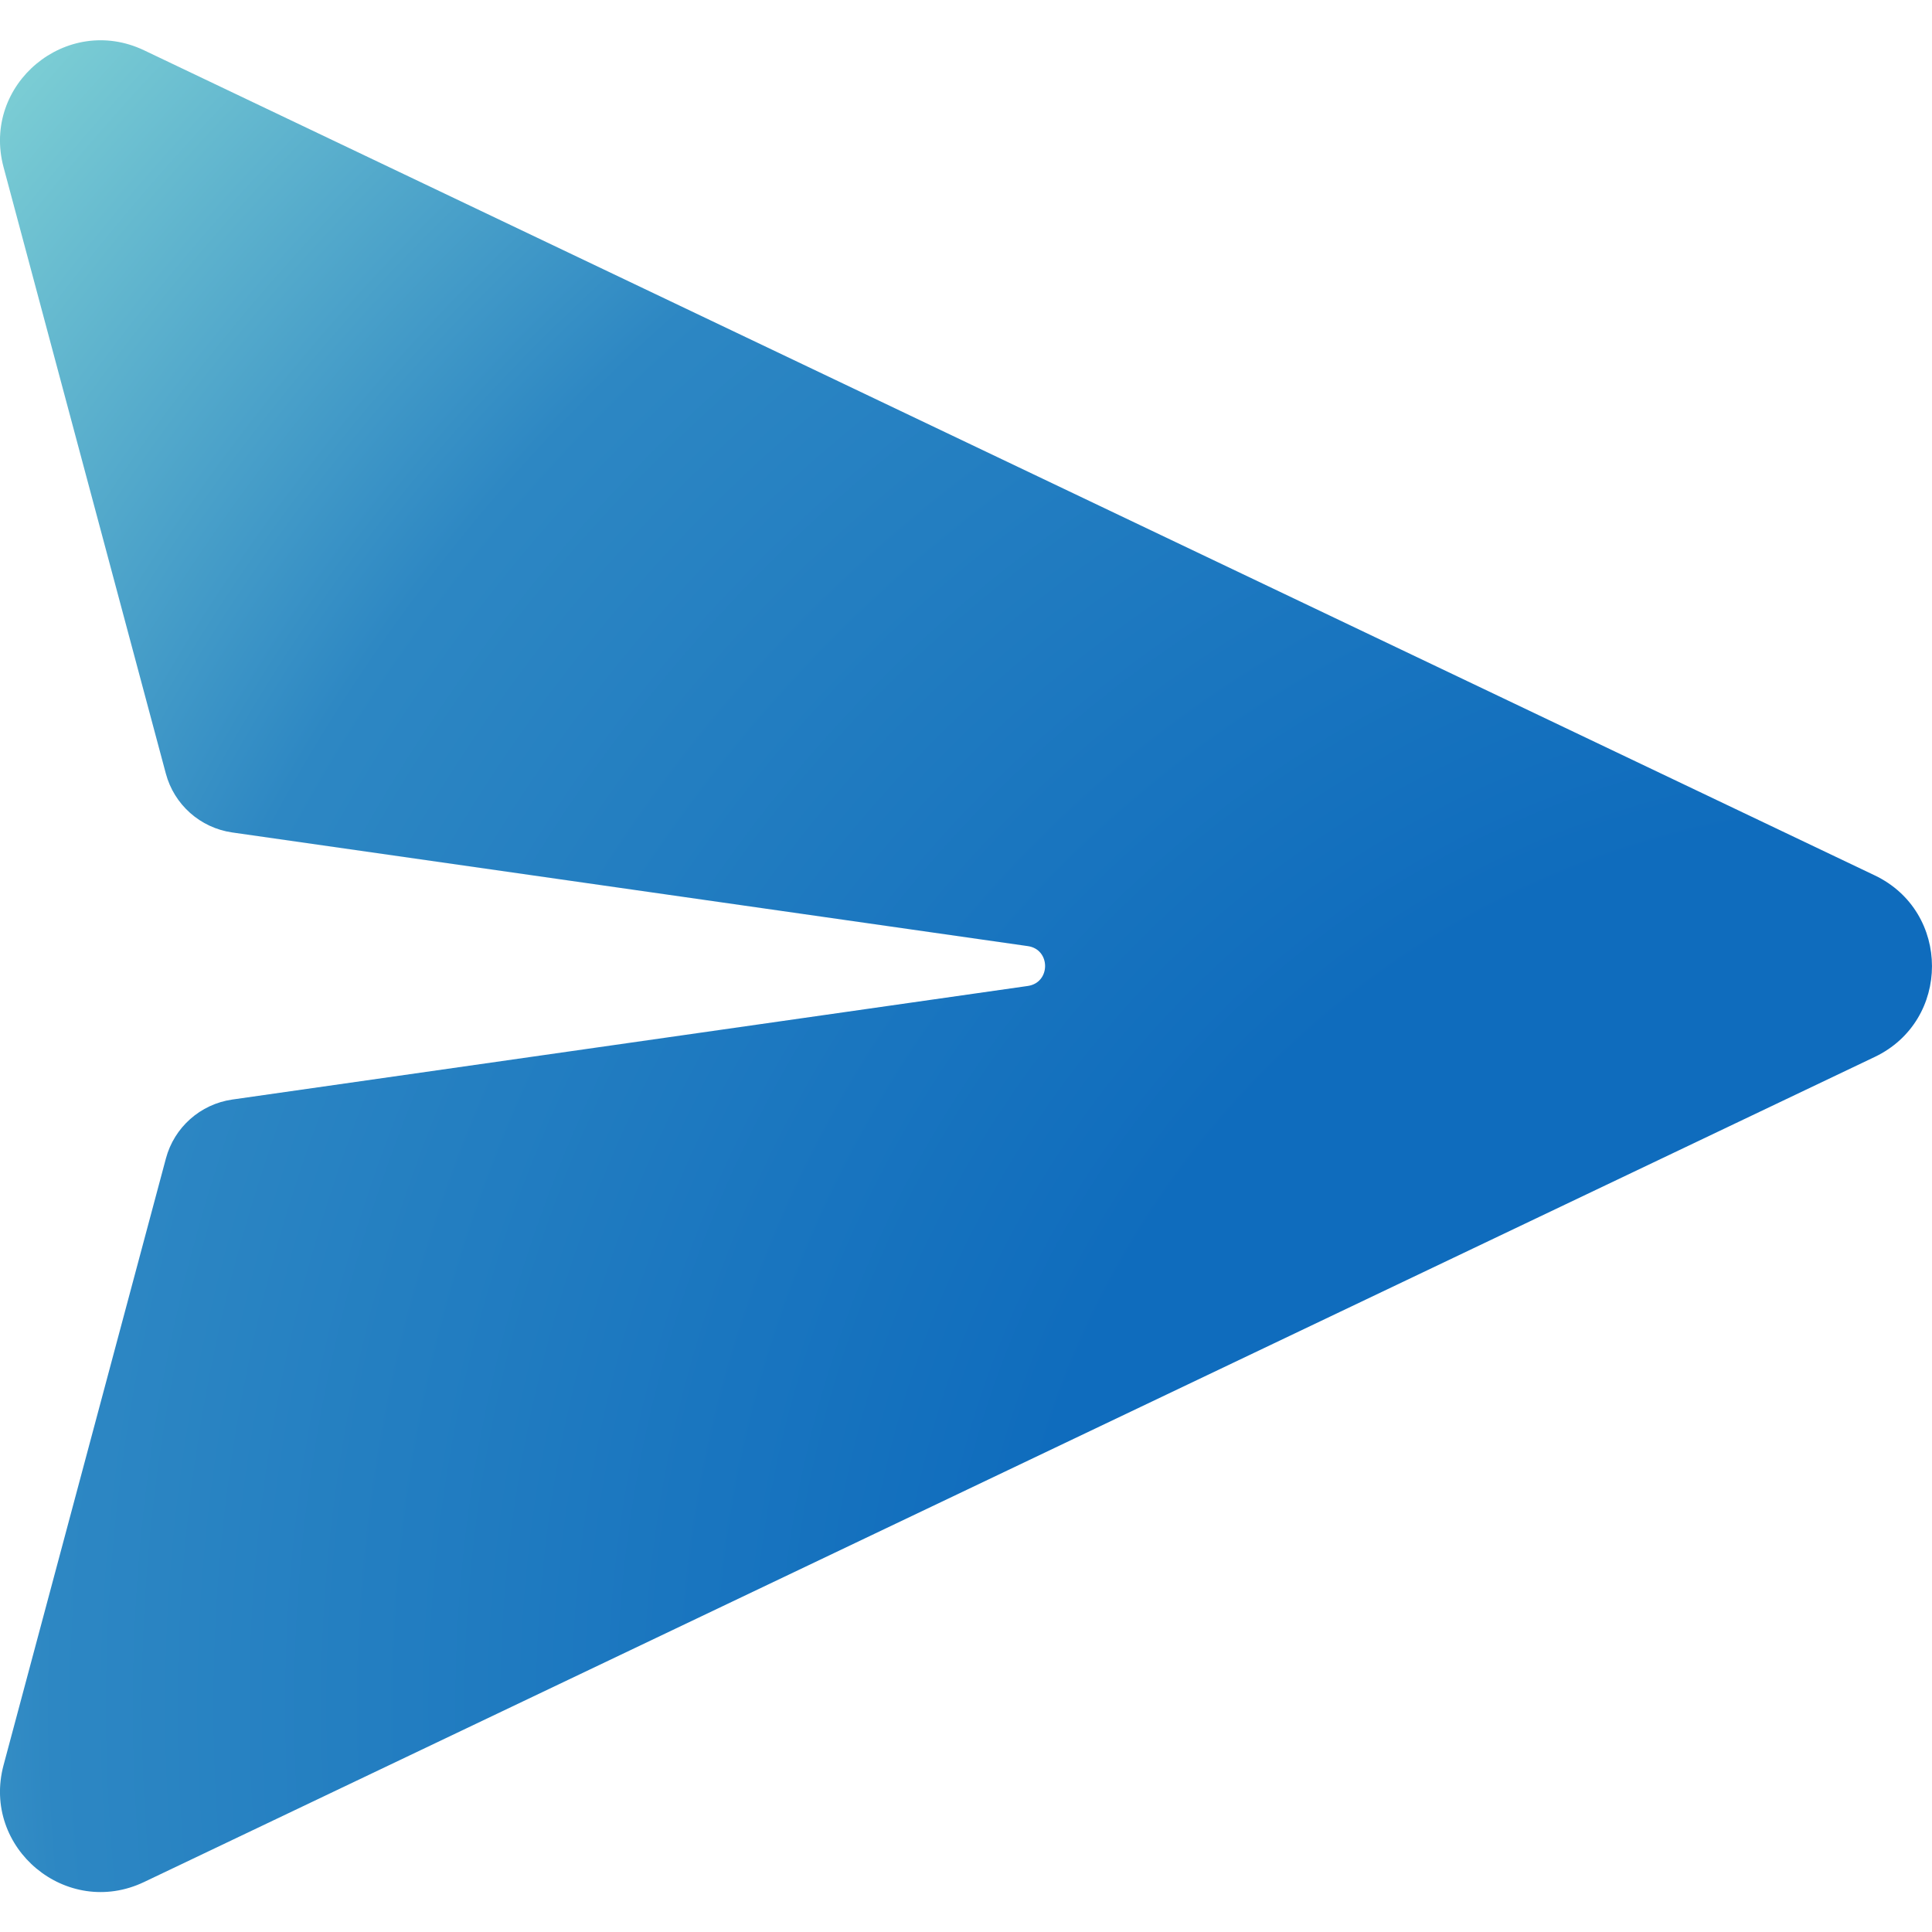
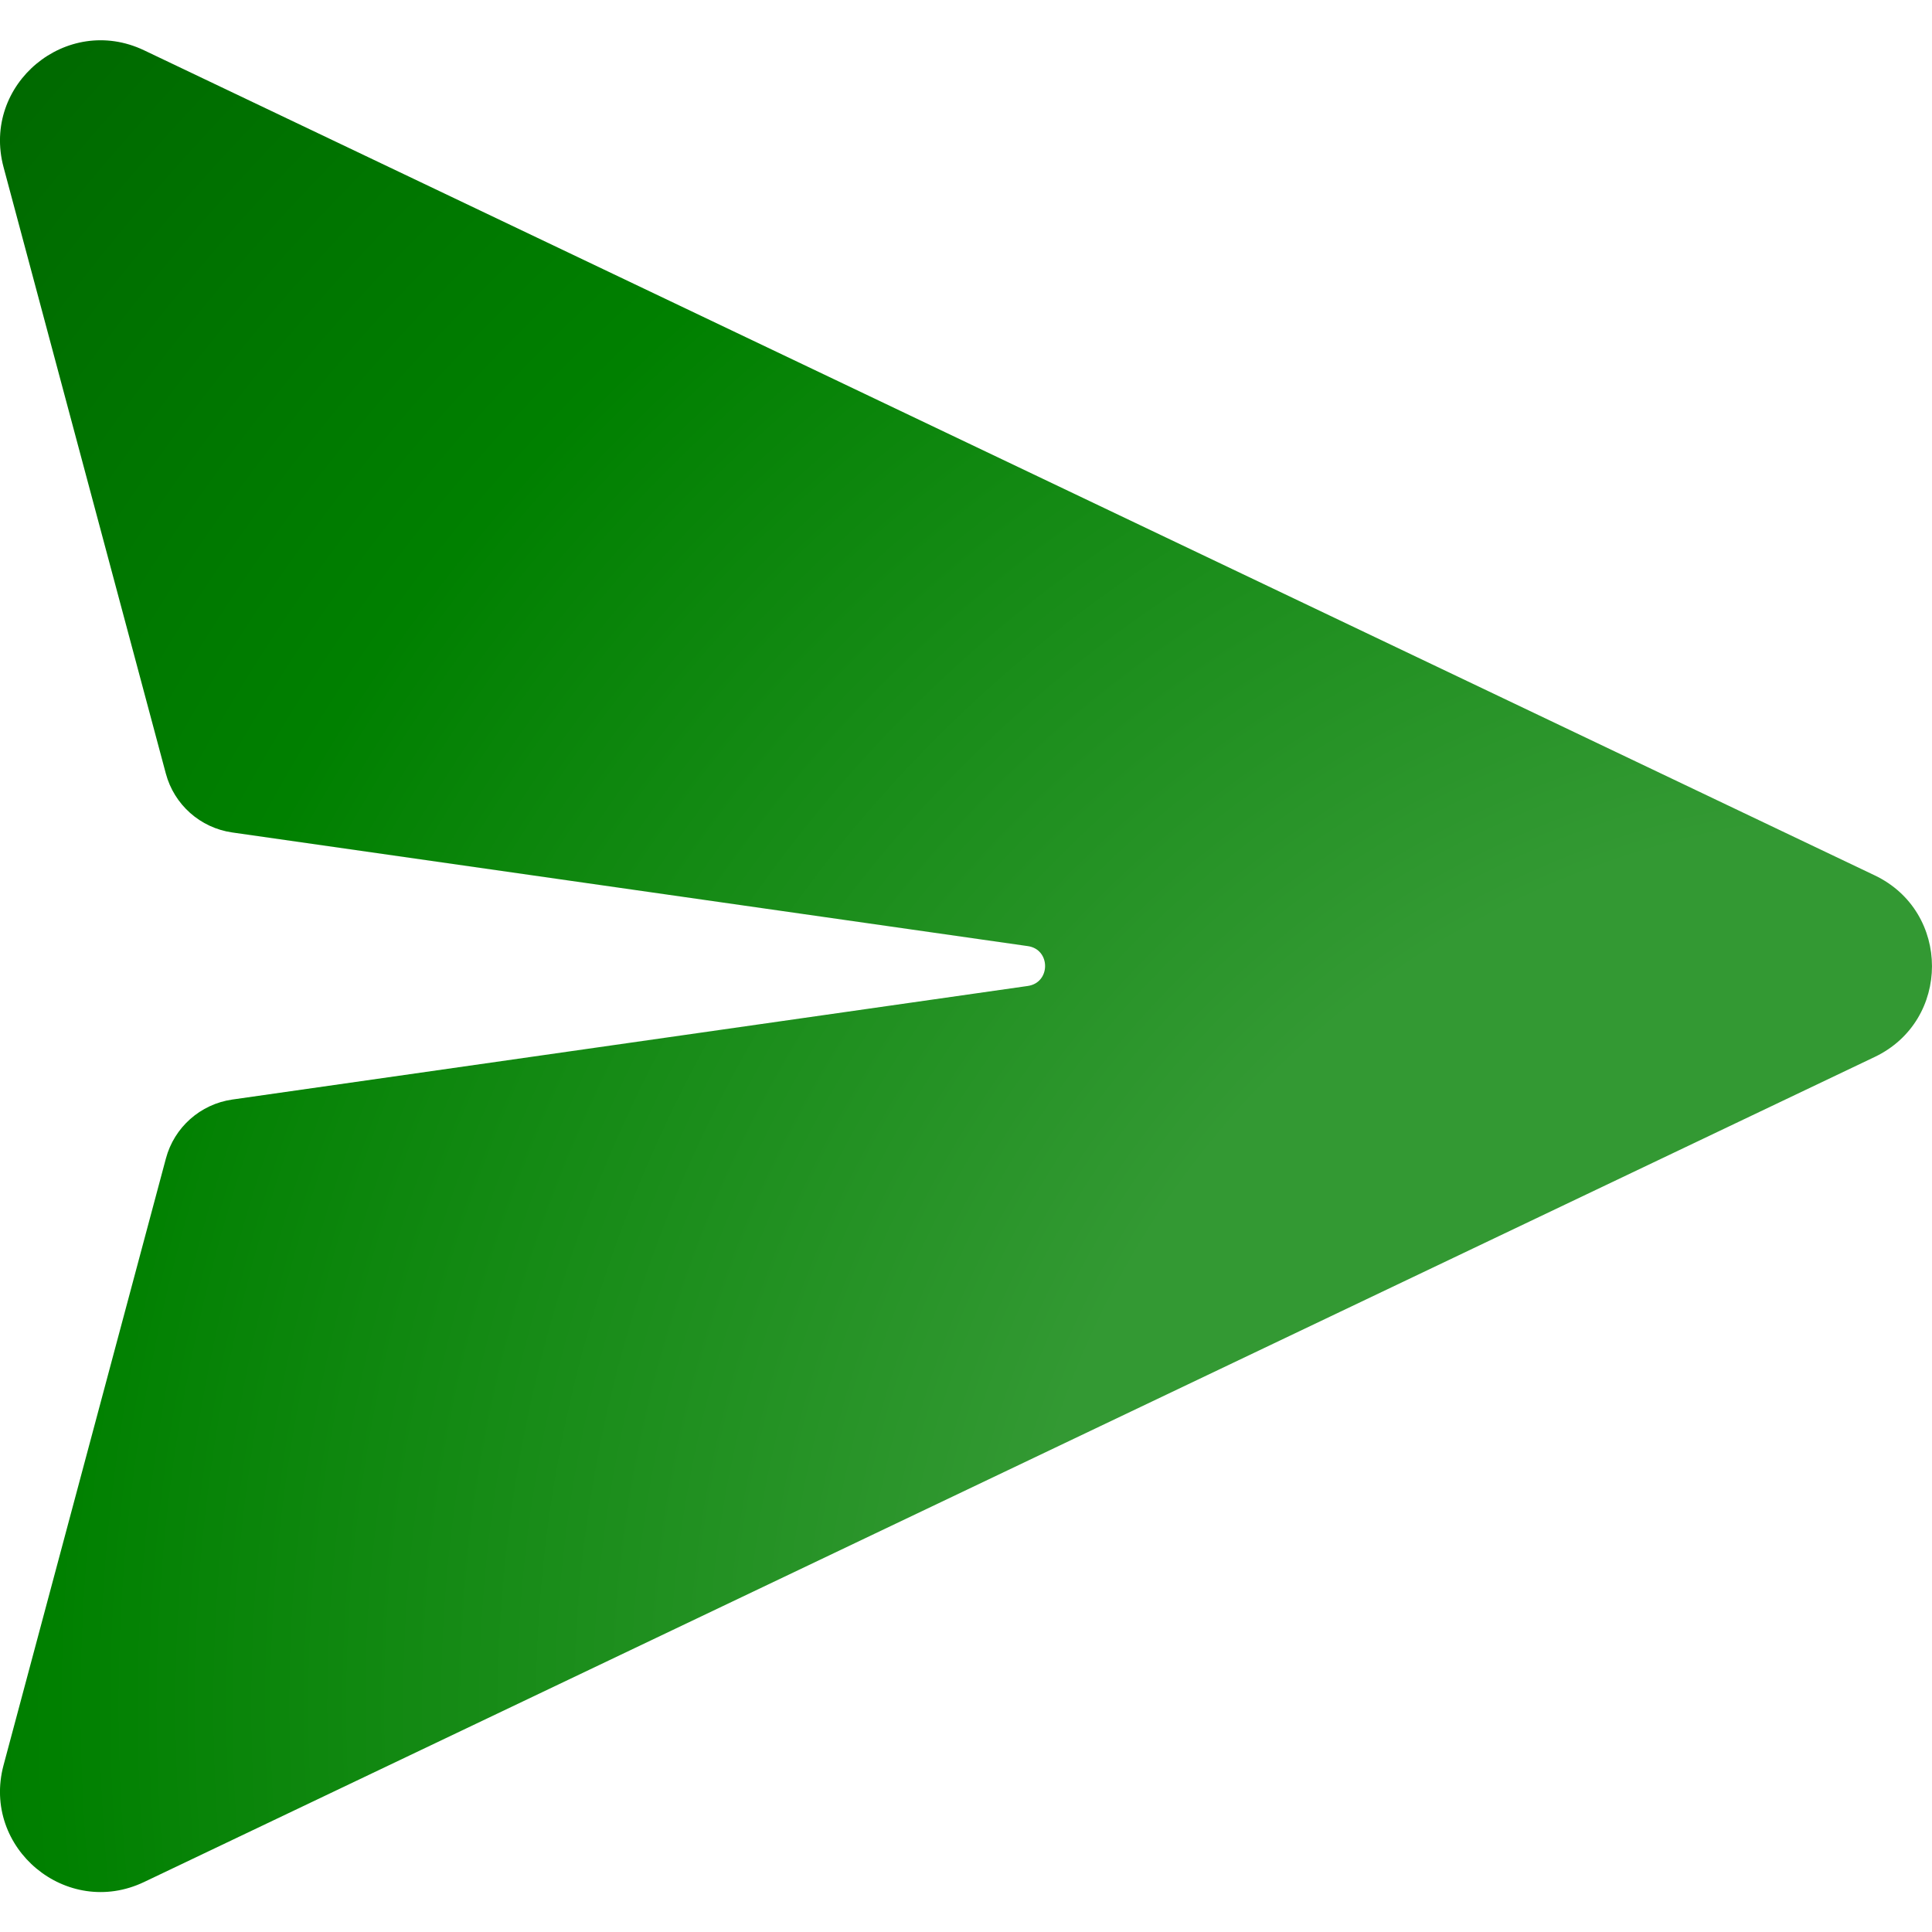
<svg xmlns="http://www.w3.org/2000/svg" width="24" height="24" viewBox="0 0 24 24" fill="none">
  <path d="M1.79 0.625C0.827 0.166 -0.231 1.046 0.044 2.076L2.06 9.609C2.163 9.996 2.488 10.284 2.884 10.341L12.768 11.753C13.054 11.793 13.054 12.207 12.768 12.248L2.885 13.659C2.489 13.716 2.164 14.004 2.061 14.391L0.044 21.928C-0.231 22.958 0.827 23.838 1.79 23.379L23.288 13.13C24.237 12.678 24.237 11.326 23.288 10.874L1.79 0.625Z" fill="url(#paint0_radial_2280_119090)" />
  <defs>
    <radialGradient id="paint0_radial_2280_119090" cx="0" cy="0" r="1" gradientUnits="userSpaceOnUse" gradientTransform="translate(24.0234 21.2469) rotate(-142.006) scale(33.4402 32.3913)">
-       <stop offset="0.336" stop-color="#0F6CBD" />
-       <stop offset="0.703" stop-color="#2D87C3" />
-       <stop offset="1" stop-color="#8DDDD8" />
+       <stop offset="0.336" stop-color="#339933" />
+       <stop offset="0.703" stop-color="green" />
+       <stop offset="1" stop-color="darkgreen" />
    </radialGradient>
  </defs>
</svg>
